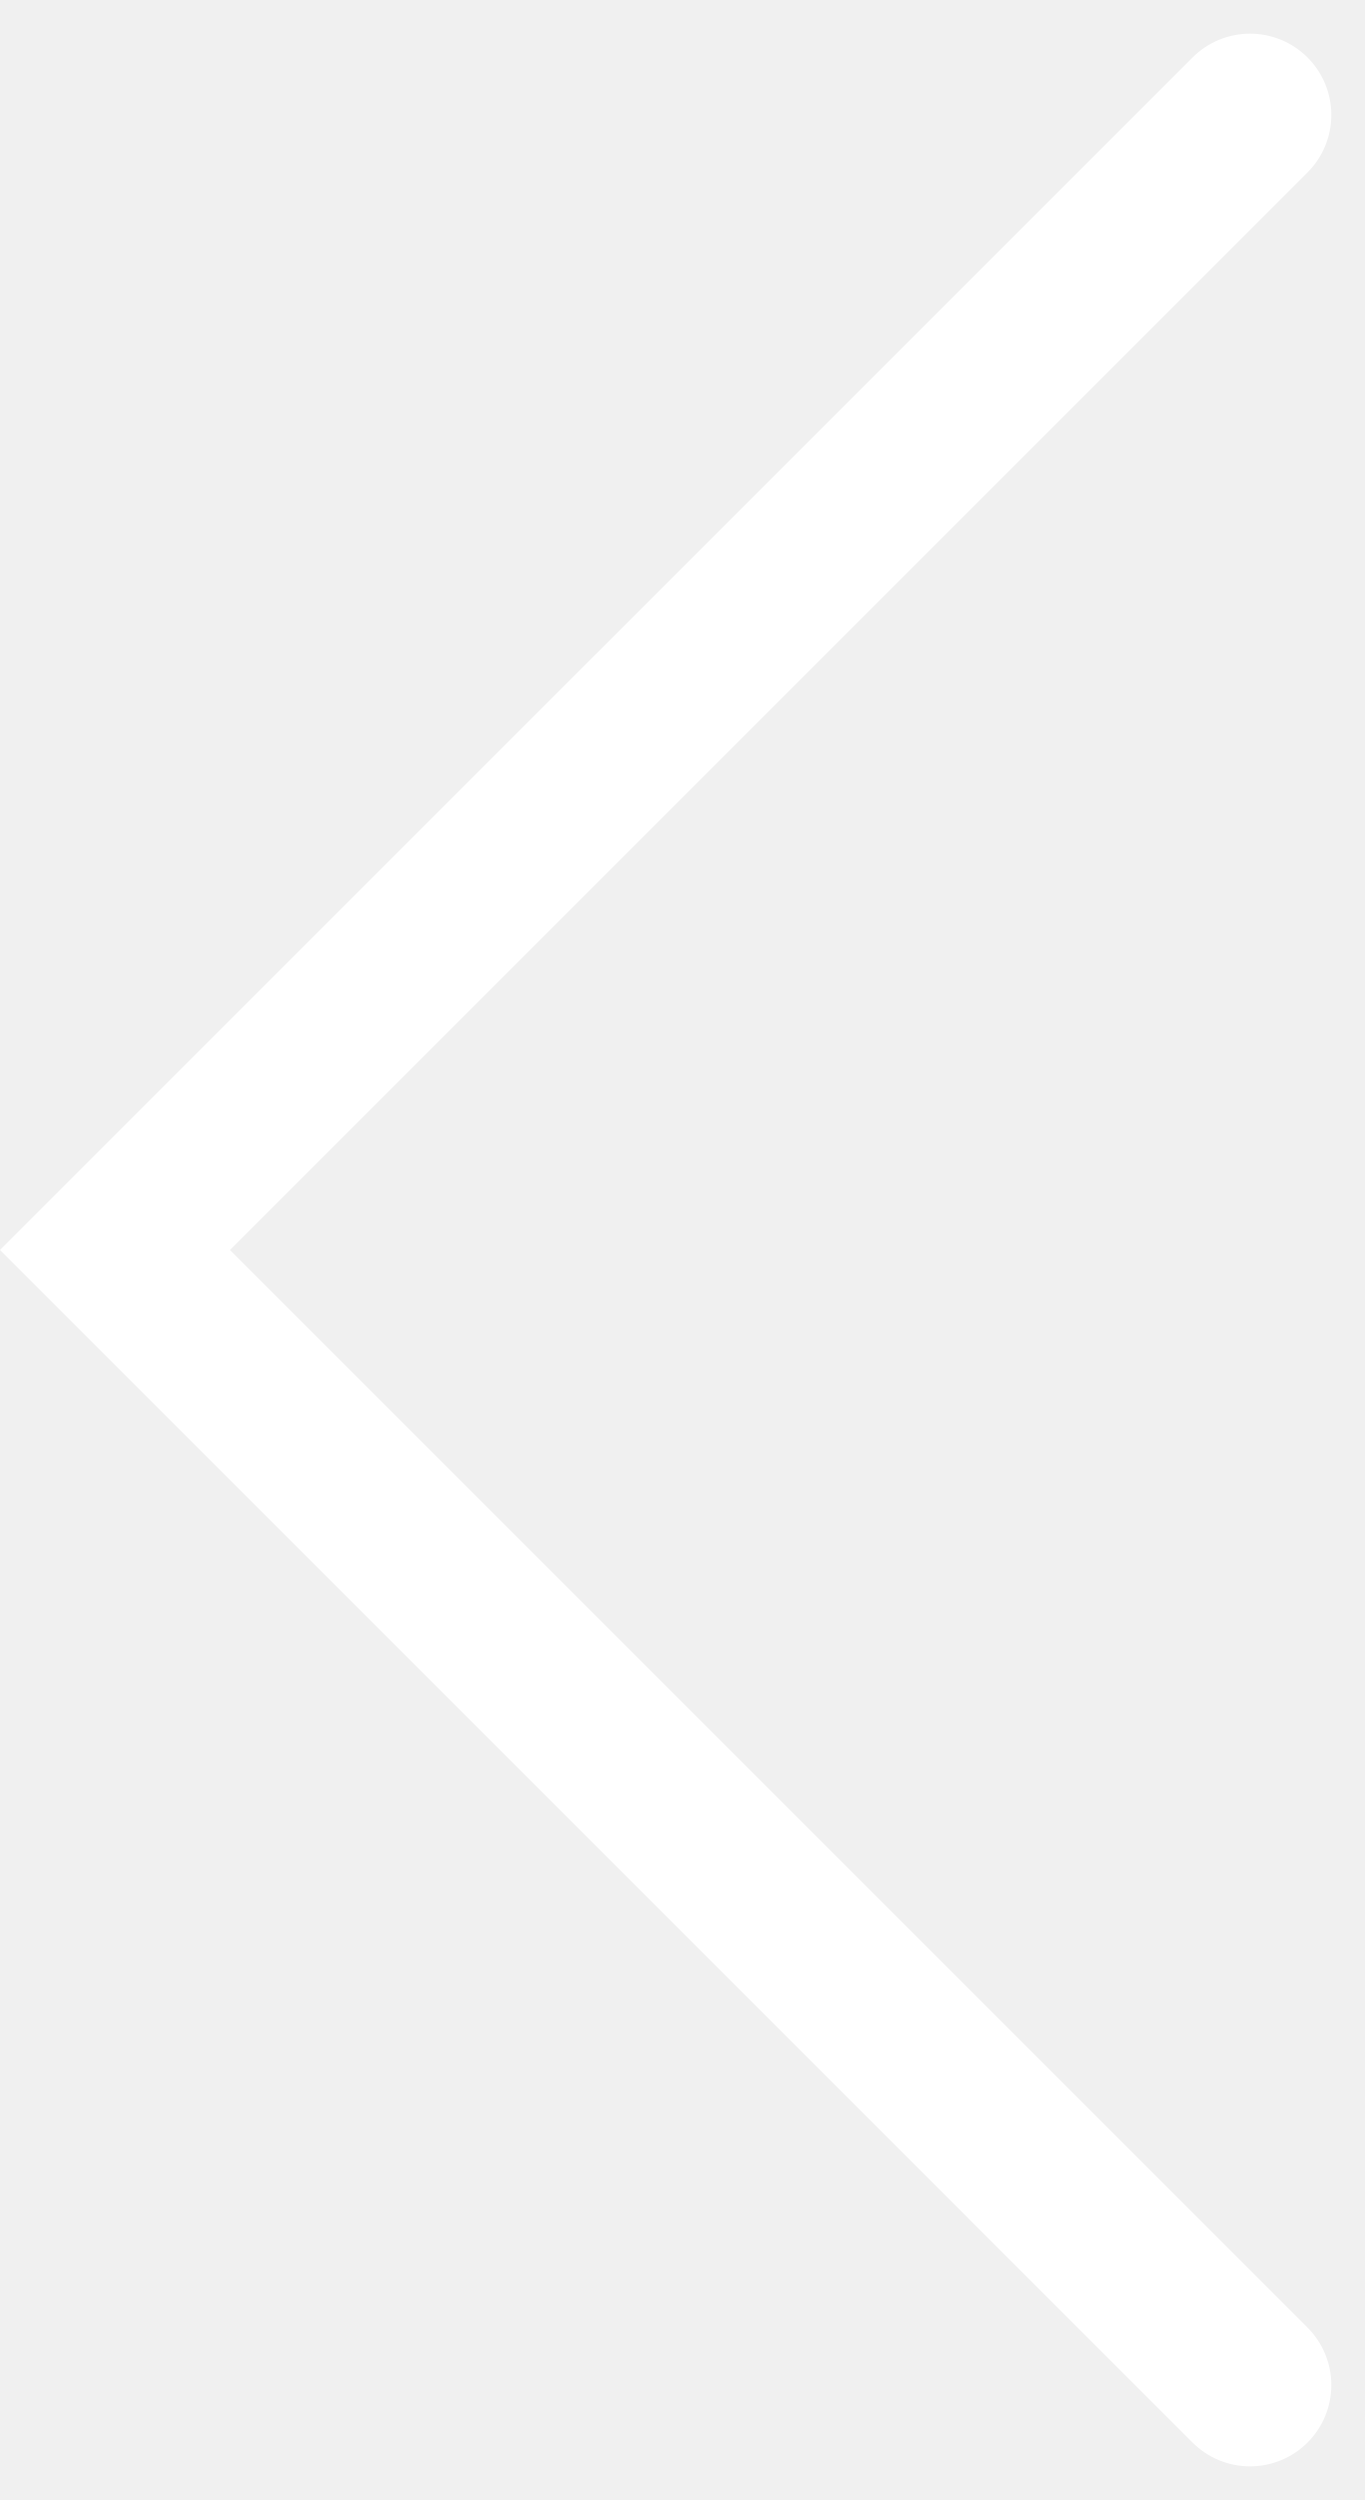
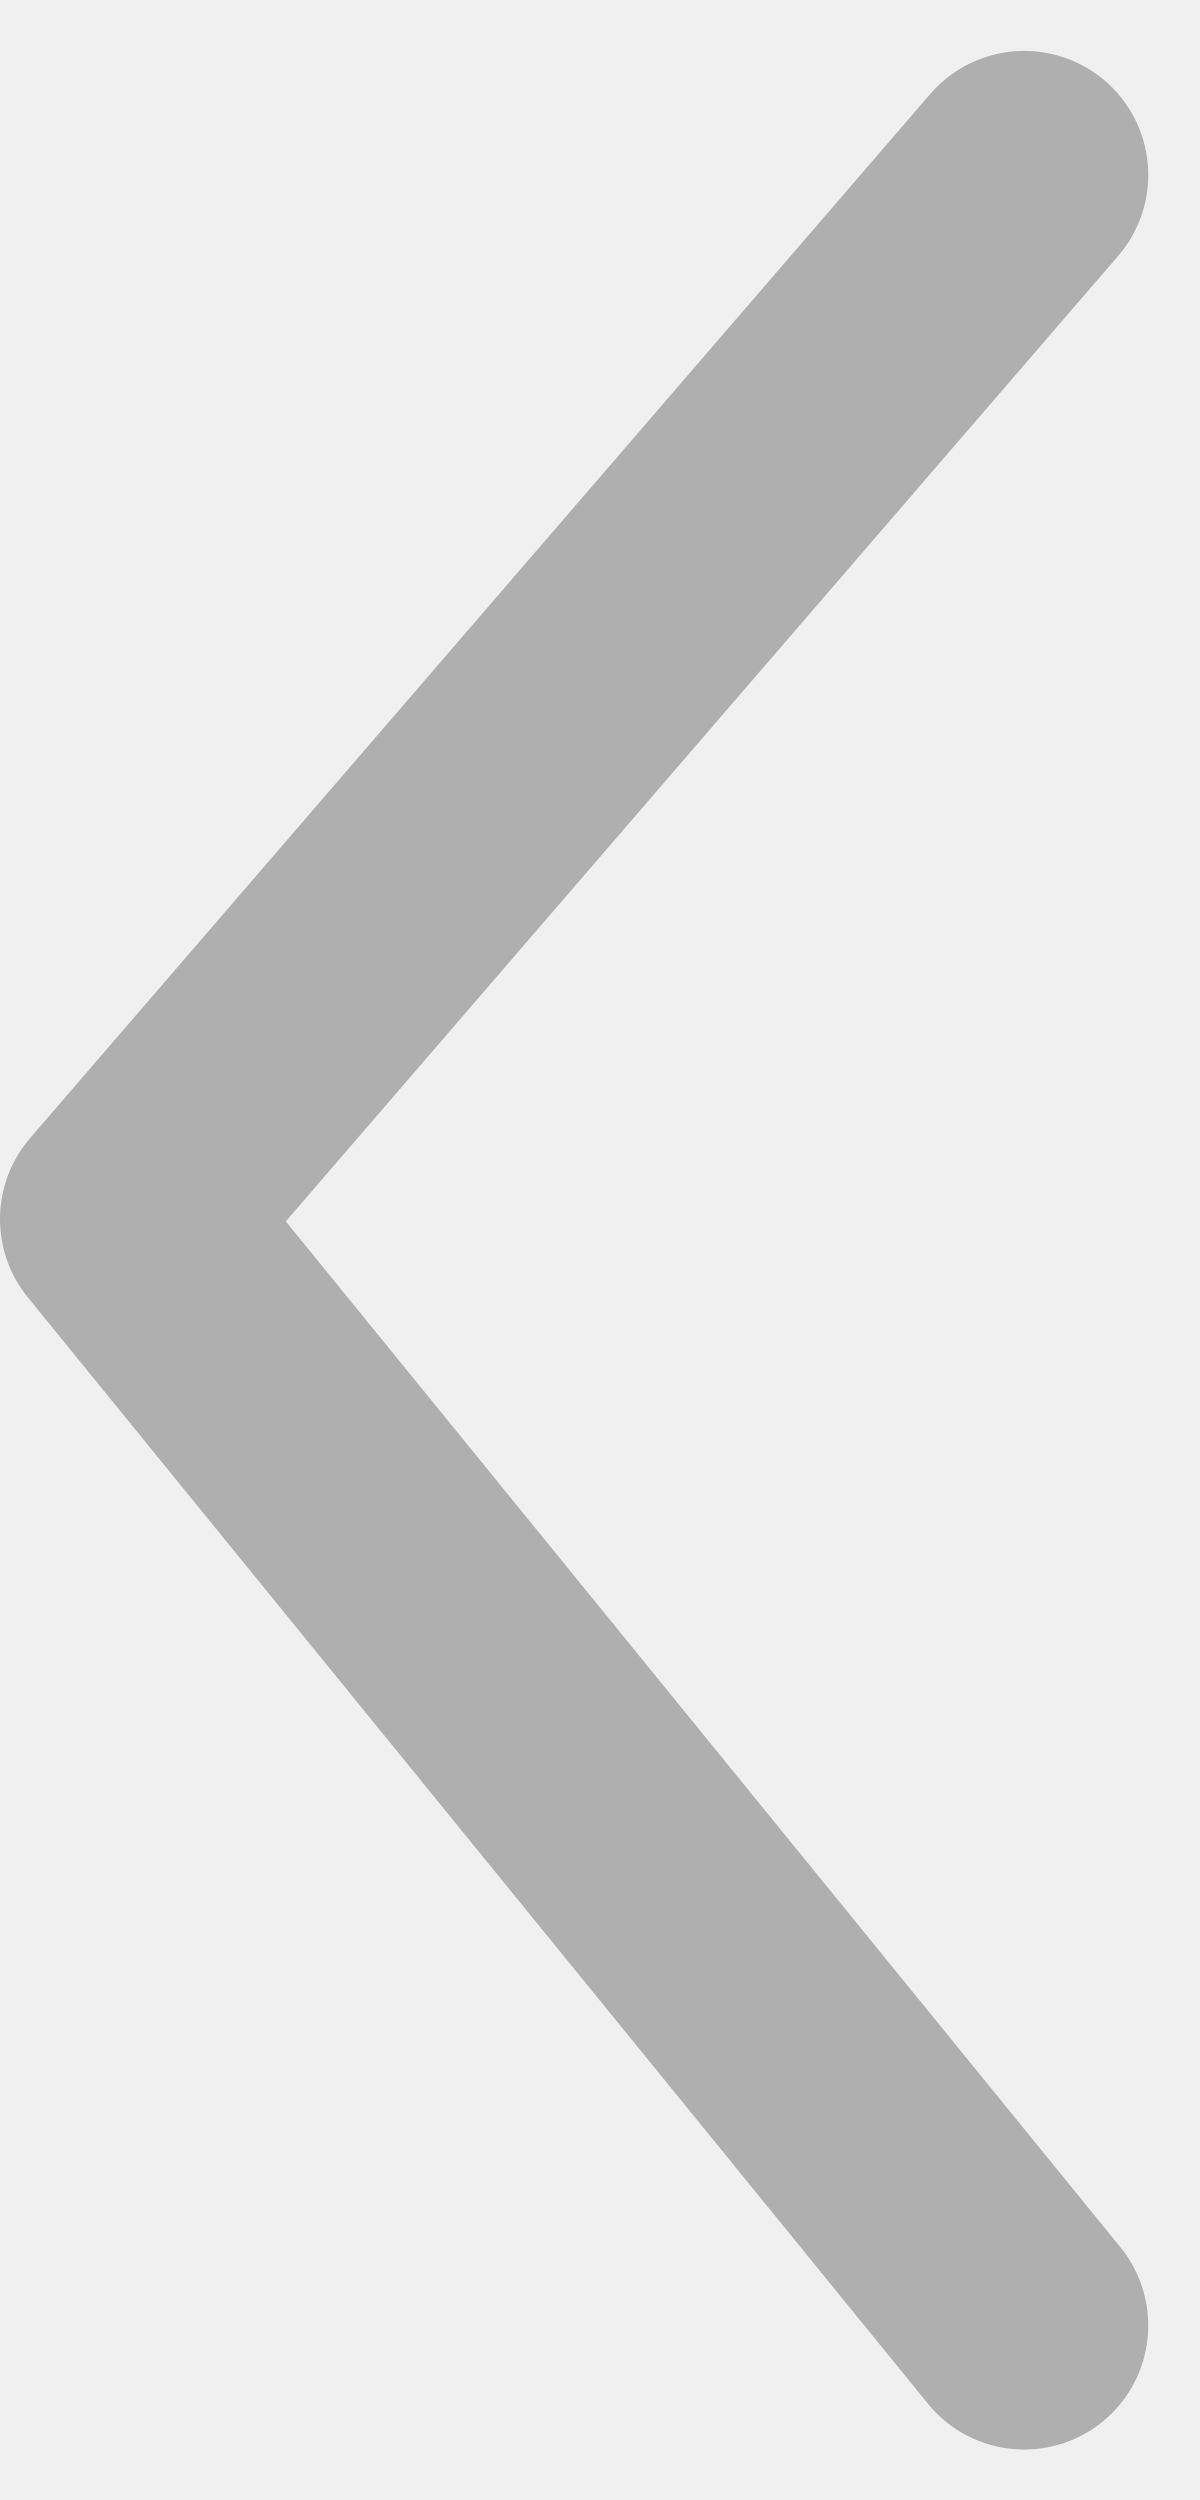
- <svg xmlns="http://www.w3.org/2000/svg" width="41.976" height="76.881" viewBox="0 0 41.976 76.881">
-   <path id="Path_22187" data-name="Path 22187" d="M6127.336,6161.5l-34.905,34.905,34.905,34.906" transform="translate(-6088.895 -6157.965)" fill="none" stroke="#fff" stroke-linecap="round" stroke-width="5" />
+ <svg xmlns="http://www.w3.org/2000/svg" width="24.17" height="50.39" viewBox="0 0 24.17 50.39">
+   <path id="Path_2594" data-name="Path 2594" d="M19.644,44.847,1.5,22.546,19.644,1.5" transform="translate(1 2.026)" fill="none" stroke="#afafaf" stroke-linecap="round" stroke-linejoin="round" stroke-width="5" />
</svg>
